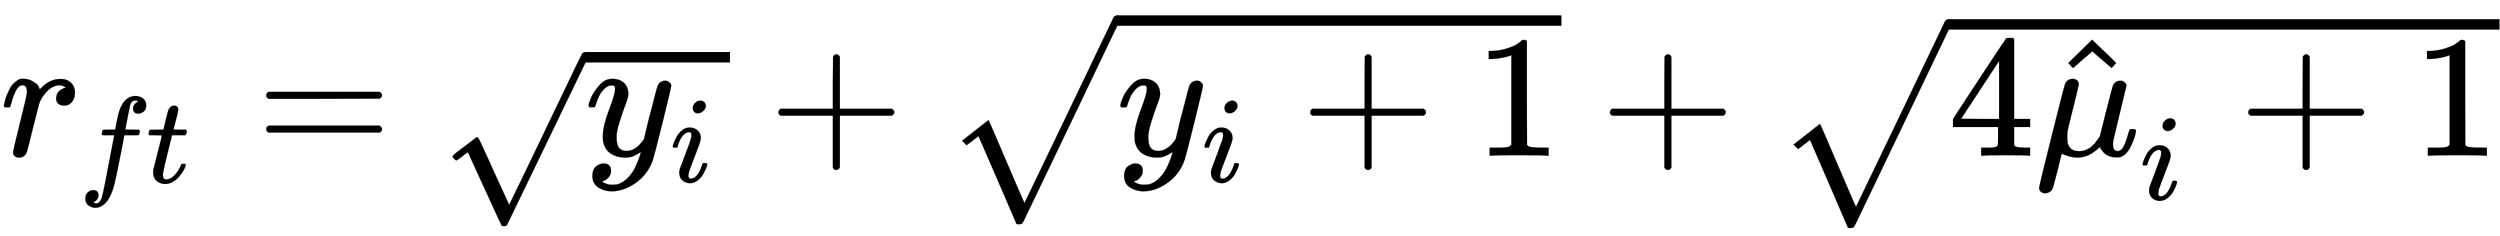
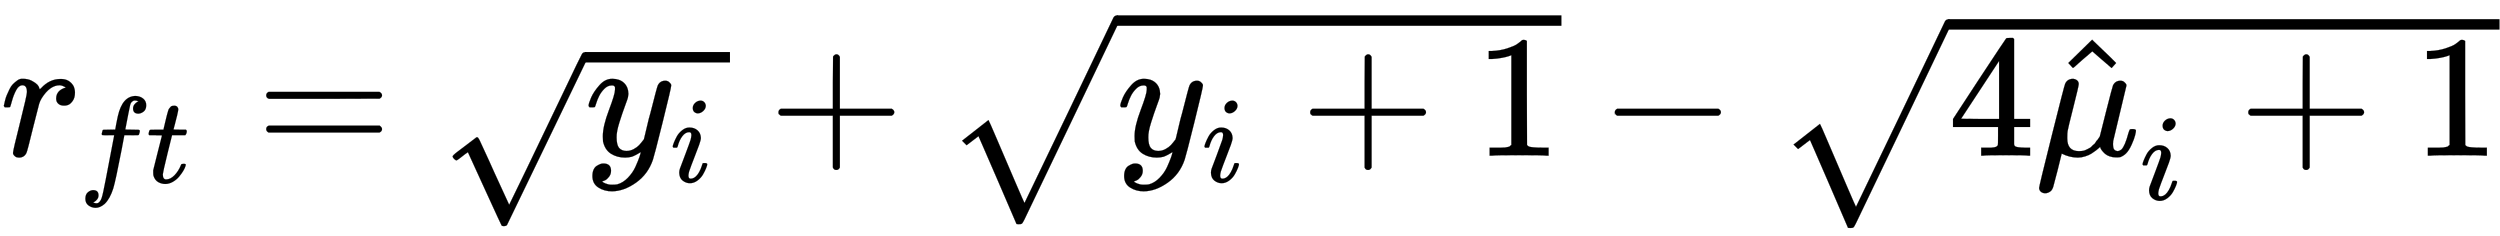
<svg xmlns="http://www.w3.org/2000/svg" xmlns:xlink="http://www.w3.org/1999/xlink" role="img" aria-hidden="true" style="vertical-align: -1.07ex;font-size: 10pt;font-family: 'Microsoft Sans Serif';color: Black;" viewBox="0 -895.3 14375.6 1356" focusable="false" width="33.389ex" height="3.149ex">
  <defs id="MathJax_SVG_glyphs">
    <path id="MJMATHI-72" stroke-width="1" d="M 21 287 Q 22 290 23 295 T 28 317 T 38 348 T 53 381 T 73 411 T 99 433 T 132 442 Q 161 442 183 430 T 214 408 T 225 388 Q 227 382 228 382 T 236 389 Q 284 441 347 441 H 350 Q 398 441 422 400 Q 430 381 430 363 Q 430 333 417 315 T 391 292 T 366 288 Q 346 288 334 299 T 322 328 Q 322 376 378 392 Q 356 405 342 405 Q 286 405 239 331 Q 229 315 224 298 T 190 165 Q 156 25 151 16 Q 138 -11 108 -11 Q 95 -11 87 -5 T 76 7 T 74 17 Q 74 30 114 189 T 154 366 Q 154 405 128 405 Q 107 405 92 377 T 68 316 T 57 280 Q 55 278 41 278 H 27 Q 21 284 21 287 Z" />
    <path id="MJMATHI-66" stroke-width="1" d="M 118 -162 Q 120 -162 124 -164 T 135 -167 T 147 -168 Q 160 -168 171 -155 T 187 -126 Q 197 -99 221 27 T 267 267 T 289 382 V 385 H 242 Q 195 385 192 387 Q 188 390 188 397 L 195 425 Q 197 430 203 430 T 250 431 Q 298 431 298 432 Q 298 434 307 482 T 319 540 Q 356 705 465 705 Q 502 703 526 683 T 550 630 Q 550 594 529 578 T 487 561 Q 443 561 443 603 Q 443 622 454 636 T 478 657 L 487 662 Q 471 668 457 668 Q 445 668 434 658 T 419 630 Q 412 601 403 552 T 387 469 T 380 433 Q 380 431 435 431 Q 480 431 487 430 T 498 424 Q 499 420 496 407 T 491 391 Q 489 386 482 386 T 428 385 H 372 L 349 263 Q 301 15 282 -47 Q 255 -132 212 -173 Q 175 -205 139 -205 Q 107 -205 81 -186 T 55 -132 Q 55 -95 76 -78 T 118 -61 Q 162 -61 162 -103 Q 162 -122 151 -136 T 127 -157 L 118 -162 Z" />
    <path id="MJMATHI-74" stroke-width="1" d="M 26 385 Q 19 392 19 395 Q 19 399 22 411 T 27 425 Q 29 430 36 430 T 87 431 H 140 L 159 511 Q 162 522 166 540 T 173 566 T 179 586 T 187 603 T 197 615 T 211 624 T 229 626 Q 247 625 254 615 T 261 596 Q 261 589 252 549 T 232 470 L 222 433 Q 222 431 272 431 H 323 Q 330 424 330 420 Q 330 398 317 385 H 210 L 174 240 Q 135 80 135 68 Q 135 26 162 26 Q 197 26 230 60 T 283 144 Q 285 150 288 151 T 303 153 H 307 Q 322 153 322 145 Q 322 142 319 133 Q 314 117 301 95 T 267 48 T 216 6 T 155 -11 Q 125 -11 98 4 T 59 56 Q 57 64 57 83 V 101 L 92 241 Q 127 382 128 383 Q 128 385 77 385 H 26 Z" />
    <path id="MJMAIN-3D" stroke-width="1" d="M 56 347 Q 56 360 70 367 H 707 Q 722 359 722 347 Q 722 336 708 328 L 390 327 H 72 Q 56 332 56 347 Z M 56 153 Q 56 168 72 173 H 708 Q 722 163 722 153 Q 722 140 707 133 H 70 Q 56 140 56 153 Z" />
    <path id="MJMATHI-79" stroke-width="1" d="M 21 287 Q 21 301 36 335 T 84 406 T 158 442 Q 199 442 224 419 T 250 355 Q 248 336 247 334 Q 247 331 231 288 T 198 191 T 182 105 Q 182 62 196 45 T 238 27 Q 261 27 281 38 T 312 61 T 339 94 Q 339 95 344 114 T 358 173 T 377 247 Q 415 397 419 404 Q 432 431 462 431 Q 475 431 483 424 T 494 412 T 496 403 Q 496 390 447 193 T 391 -23 Q 363 -106 294 -155 T 156 -205 Q 111 -205 77 -183 T 43 -117 Q 43 -95 50 -80 T 69 -58 T 89 -48 T 106 -45 Q 150 -45 150 -87 Q 150 -107 138 -122 T 115 -142 T 102 -147 L 99 -148 Q 101 -153 118 -160 T 152 -167 H 160 Q 177 -167 186 -165 Q 219 -156 247 -127 T 290 -65 T 313 -9 T 321 21 L 315 17 Q 309 13 296 6 T 270 -6 Q 250 -11 231 -11 Q 185 -11 150 11 T 104 82 Q 103 89 103 113 Q 103 170 138 262 T 173 379 Q 173 380 173 381 Q 173 390 173 393 T 169 400 T 158 404 H 154 Q 131 404 112 385 T 82 344 T 65 302 T 57 280 Q 55 278 41 278 H 27 Q 21 284 21 287 Z" />
    <path id="MJMATHI-69" stroke-width="1" d="M 184 600 Q 184 624 203 642 T 247 661 Q 265 661 277 649 T 290 619 Q 290 596 270 577 T 226 557 Q 211 557 198 567 T 184 600 Z M 21 287 Q 21 295 30 318 T 54 369 T 98 420 T 158 442 Q 197 442 223 419 T 250 357 Q 250 340 236 301 T 196 196 T 154 83 Q 149 61 149 51 Q 149 26 166 26 Q 175 26 185 29 T 208 43 T 235 78 T 260 137 Q 263 149 265 151 T 282 153 Q 302 153 302 143 Q 302 135 293 112 T 268 61 T 223 11 T 161 -11 Q 129 -11 102 10 T 74 74 Q 74 91 79 106 T 122 220 Q 160 321 166 341 T 173 380 Q 173 404 156 404 H 154 Q 124 404 99 371 T 61 287 Q 60 286 59 284 T 58 281 T 56 279 T 53 278 T 49 278 T 41 278 H 27 Q 21 284 21 287 Z" />
    <path id="MJMAIN-221A" stroke-width="1" d="M 95 178 Q 89 178 81 186 T 72 200 T 103 230 T 169 280 T 207 309 Q 209 311 212 311 H 213 Q 219 311 227 294 T 281 177 Q 300 134 312 108 L 397 -77 Q 398 -77 501 136 T 707 565 T 814 786 Q 820 800 834 800 Q 841 800 846 794 T 853 782 V 776 L 620 293 L 385 -193 Q 381 -200 366 -200 Q 357 -200 354 -197 Q 352 -195 256 15 L 160 225 L 144 214 Q 129 202 113 190 T 95 178 Z" />
    <path id="MJMAIN-2B" stroke-width="1" d="M 56 237 T 56 250 T 70 270 H 369 V 420 L 370 570 Q 380 583 389 583 Q 402 583 409 568 V 270 H 707 Q 722 262 722 250 T 707 230 H 409 V -68 Q 401 -82 391 -82 H 389 H 387 Q 375 -82 369 -68 V 230 H 70 Q 56 237 56 250 Z" />
    <path id="MJMAIN-31" stroke-width="1" d="M 213 578 L 200 573 Q 186 568 160 563 T 102 556 H 83 V 602 H 102 Q 149 604 189 617 T 245 641 T 273 663 Q 275 666 285 666 Q 294 666 302 660 V 361 L 303 61 Q 310 54 315 52 T 339 48 T 401 46 H 427 V 0 H 416 Q 395 3 257 3 Q 121 3 100 0 H 88 V 46 H 114 Q 136 46 152 46 T 177 47 T 193 50 T 201 52 T 207 57 T 213 61 V 578 Z" />
    <path id="MJSZ1-221A" stroke-width="1" d="M 263 249 Q 264 249 315 130 T 417 -108 T 470 -228 L 725 302 Q 981 837 982 839 Q 989 850 1001 850 Q 1008 850 1013 844 T 1020 832 V 826 L 741 243 Q 645 43 540 -176 Q 479 -303 469 -324 T 453 -348 Q 449 -350 436 -350 L 424 -349 L 315 -96 Q 206 156 205 156 L 171 130 Q 138 104 137 104 L 111 130 L 263 249 Z" />
+     <path id="MJMAIN-2212" stroke-width="1" d="M 84 237 T 84 250 T 98 270 H 679 Q 694 262 694 250 T 679 230 H 98 Q 84 237 84 250 Z" />
    <path id="MJMAIN-34" stroke-width="1" d="M 462 0 Q 444 3 333 3 Q 217 3 199 0 H 190 V 46 H 221 Q 241 46 248 46 T 265 48 T 279 53 T 286 61 Q 287 63 287 115 V 165 H 28 V 211 L 179 442 Q 332 674 334 675 Q 336 677 355 677 H 373 L 379 671 V 211 H 471 V 165 H 379 V 114 Q 379 73 379 66 T 385 54 Q 393 47 442 46 H 471 V 0 H 462 Z M 293 211 V 545 L 74 212 L 183 211 H 293 Z" />
    <path id="MJMATHI-3BC" stroke-width="1" d="M 58 -216 Q 44 -216 34 -208 T 23 -186 Q 23 -176 96 116 T 173 414 Q 186 442 219 442 Q 231 441 239 435 T 249 423 T 251 413 Q 251 401 220 279 T 187 142 Q 185 131 185 107 V 99 Q 185 26 252 26 Q 261 26 270 27 T 287 31 T 302 38 T 315 45 T 327 55 T 338 65 T 348 77 T 356 88 T 365 100 L 372 110 L 408 253 Q 444 395 448 404 Q 461 431 491 431 Q 504 431 512 424 T 523 412 T 525 402 L 449 84 Q 448 79 448 68 Q 448 43 455 35 T 476 26 Q 485 27 496 35 Q 517 55 537 131 Q 543 151 547 152 Q 549 153 557 153 H 561 Q 580 153 580 144 Q 580 138 575 117 T 555 63 T 523 13 Q 510 0 491 -8 Q 483 -10 467 -10 Q 446 -10 429 -4 T 402 11 T 385 29 T 376 44 T 374 51 L 368 45 Q 362 39 350 30 T 324 12 T 288 -4 T 246 -11 Q 199 -11 153 12 L 129 -85 Q 108 -167 104 -180 T 92 -202 Q 76 -216 58 -216 Z" />
    <path id="MJMAIN-5E" stroke-width="1" d="M 112 560 L 249 694 L 257 686 Q 387 562 387 560 L 361 531 Q 359 532 303 581 L 250 627 L 195 580 Q 182 569 169 557 T 148 538 L 140 532 Q 138 530 125 546 L 112 560 Z" />
  </defs>
  <g fill="currentColor" stroke="currentColor" stroke-width="0" transform="matrix(1 0 0 -1 0 0)">
    <use x="0" y="0" xlink:href="#MJMATHI-72" />
    <g transform="translate(451 -155)">
      <use transform="scale(0.707)" x="0" y="0" xlink:href="#MJMATHI-66" />
      <use transform="scale(0.707)" x="550" y="0" xlink:href="#MJMATHI-74" />
    </g>
    <use x="1474" y="0" xlink:href="#MJMAIN-3D" />
    <g transform="translate(2530)">
      <use x="0" y="-205" xlink:href="#MJMAIN-221A" />
      <rect stroke="none" x="833" y="536" width="834" height="60" />
      <g transform="translate(833)">
        <use x="0" y="0" xlink:href="#MJMATHI-79" />
        <use transform="scale(0.707)" x="693" y="-213" xlink:href="#MJMATHI-69" />
      </g>
    </g>
    <use x="4420" y="0" xlink:href="#MJMAIN-2B" />
    <g transform="translate(5421)">
      <use x="0" y="-44" xlink:href="#MJSZ1-221A" />
      <rect stroke="none" x="1000" y="747" width="2558" height="60" />
      <g transform="translate(1000)">
        <use x="0" y="0" xlink:href="#MJMATHI-79" />
        <use transform="scale(0.707)" x="693" y="-213" xlink:href="#MJMATHI-69" />
        <use x="1057" y="0" xlink:href="#MJMAIN-2B" />
        <use x="2057" y="0" xlink:href="#MJMAIN-31" />
      </g>
    </g>
-     <use x="9202" y="0" xlink:href="#MJMAIN-2B" />
+     <use x="9202" y="0" xlink:href="#MJMAIN-2212" />
    <g transform="translate(10203)">
      <use x="0" y="-66" xlink:href="#MJSZ1-221A" />
      <rect stroke="none" x="1000" y="725" width="3171" height="60" />
      <g transform="translate(1000)">
        <use x="0" y="0" xlink:href="#MJMAIN-34" />
        <g transform="translate(500)">
          <use x="0" y="0" xlink:href="#MJMATHI-3BC" />
          <use x="79" y="-27" xlink:href="#MJMAIN-5E" />
          <use transform="scale(0.707)" x="853" y="-357" xlink:href="#MJMATHI-69" />
        </g>
        <use x="1670" y="0" xlink:href="#MJMAIN-2B" />
        <use x="2671" y="0" xlink:href="#MJMAIN-31" />
      </g>
    </g>
  </g>
</svg>
